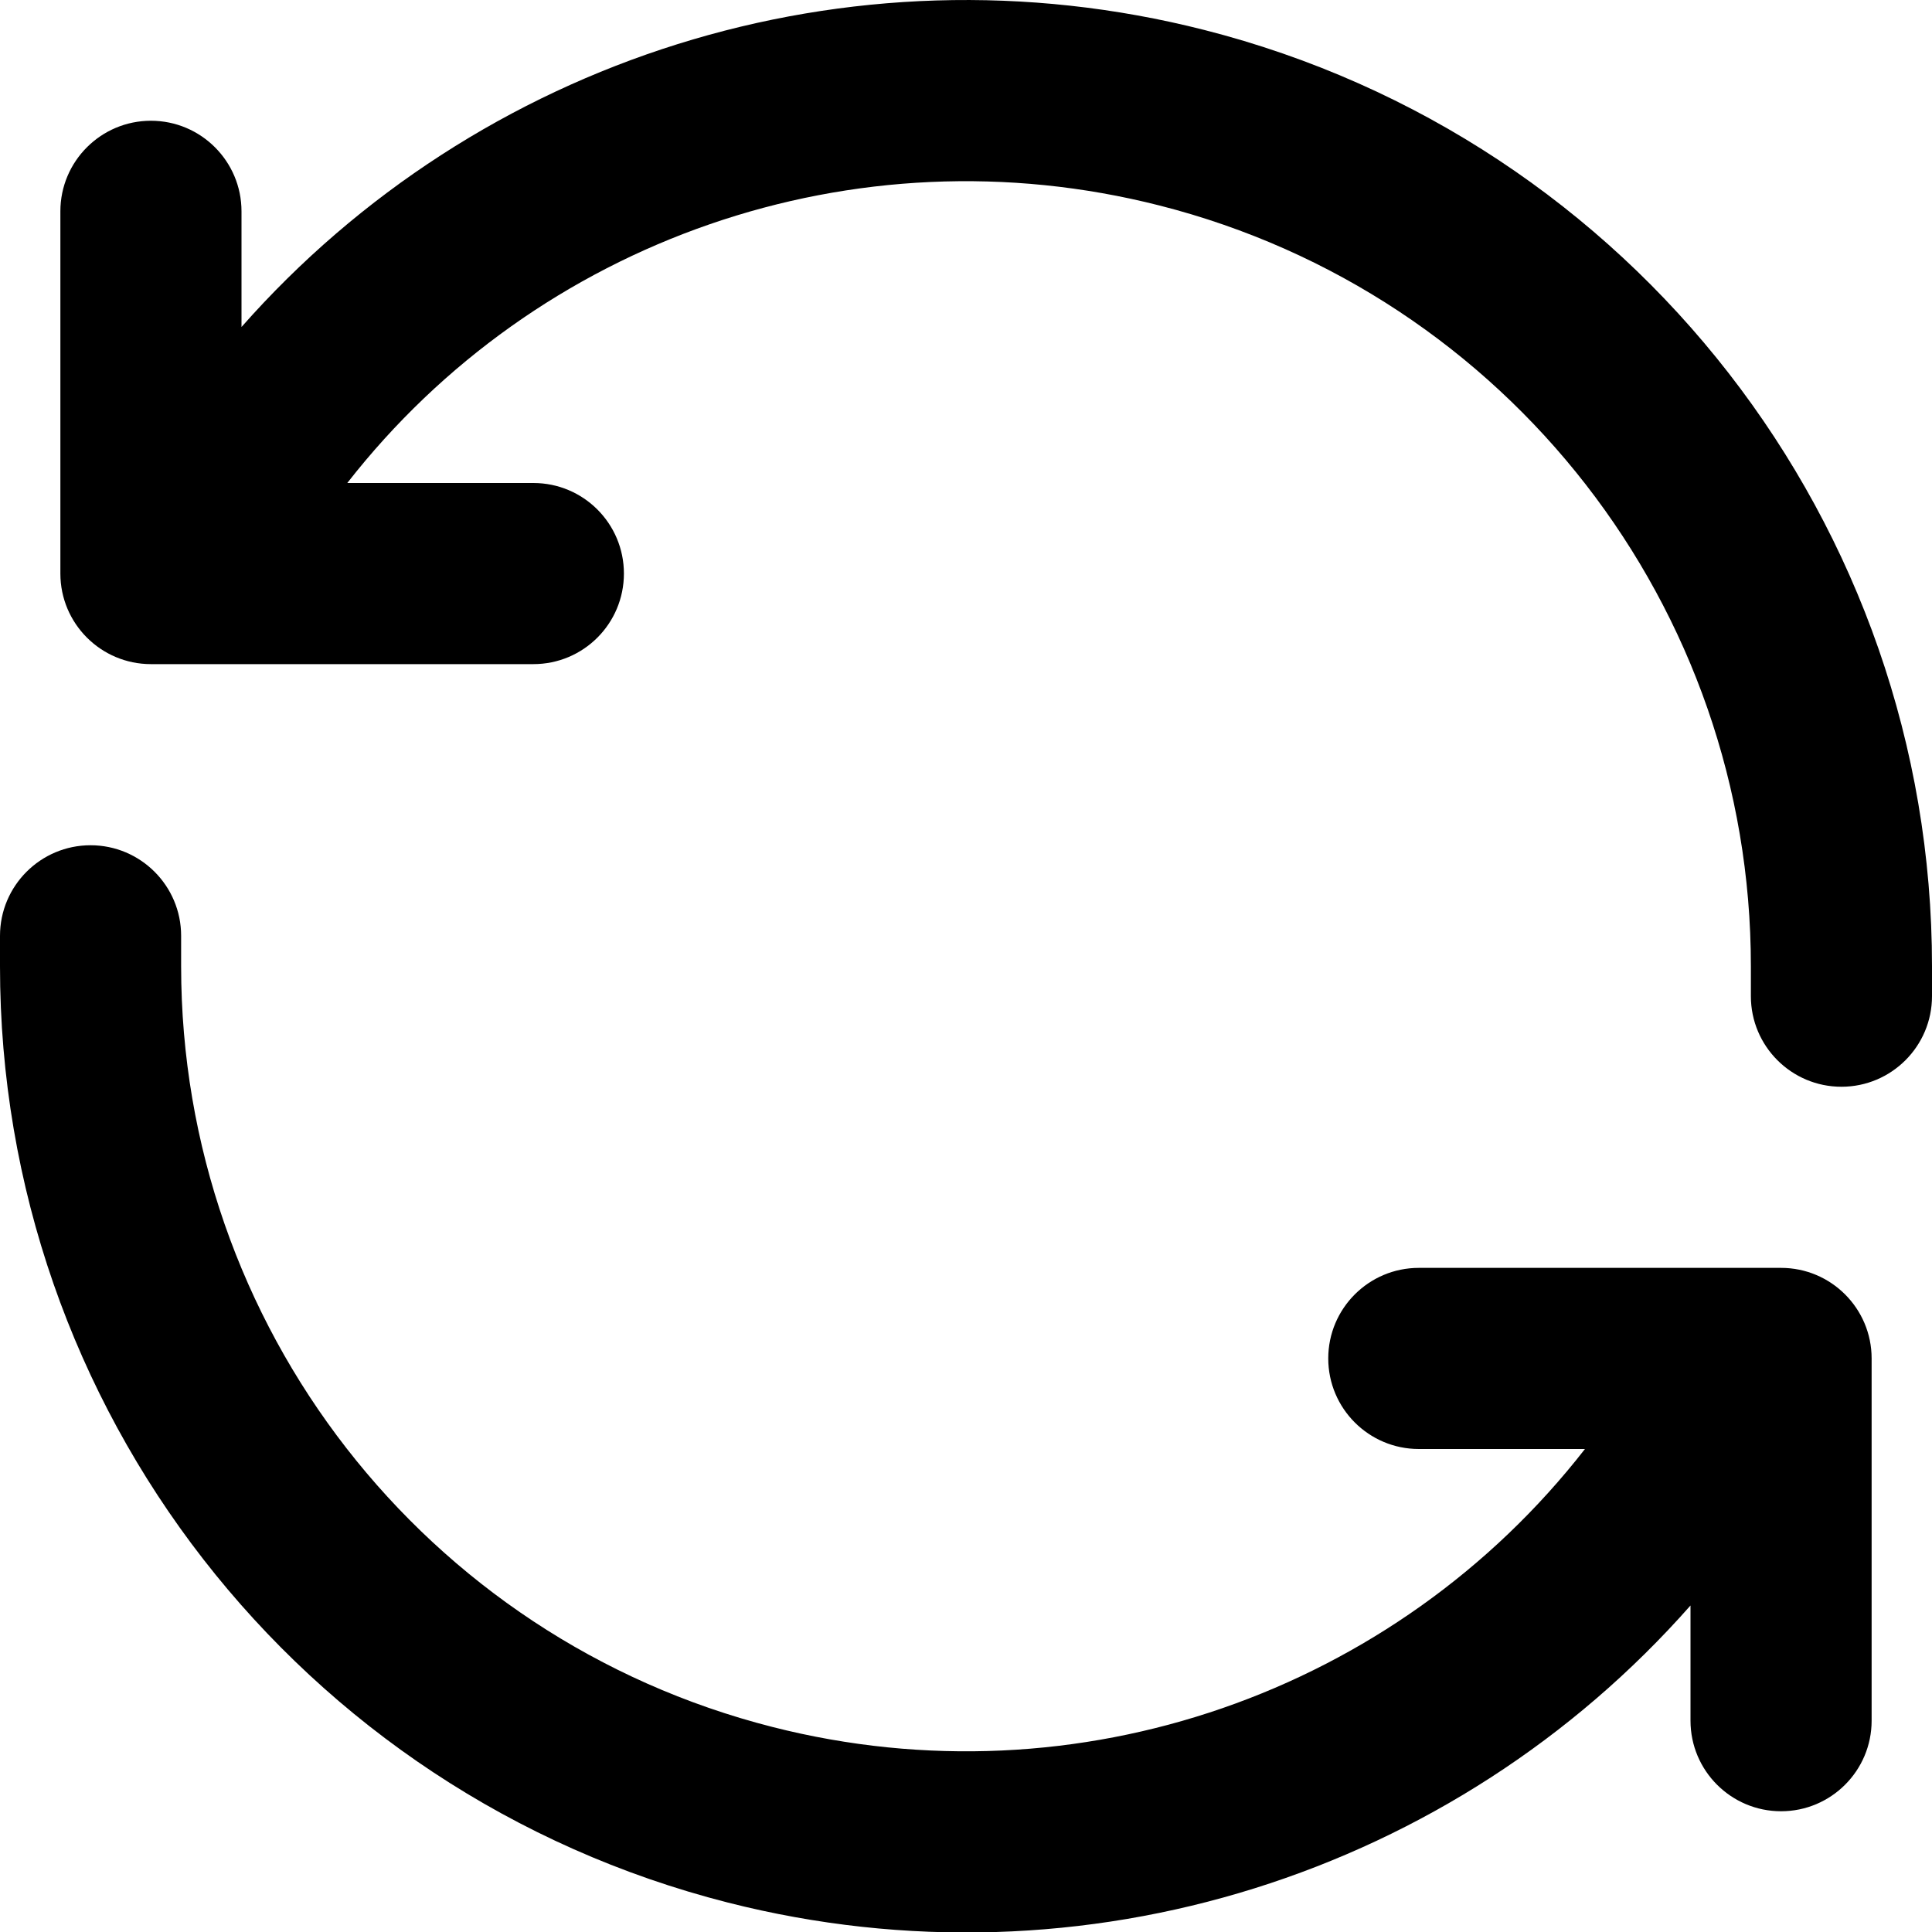
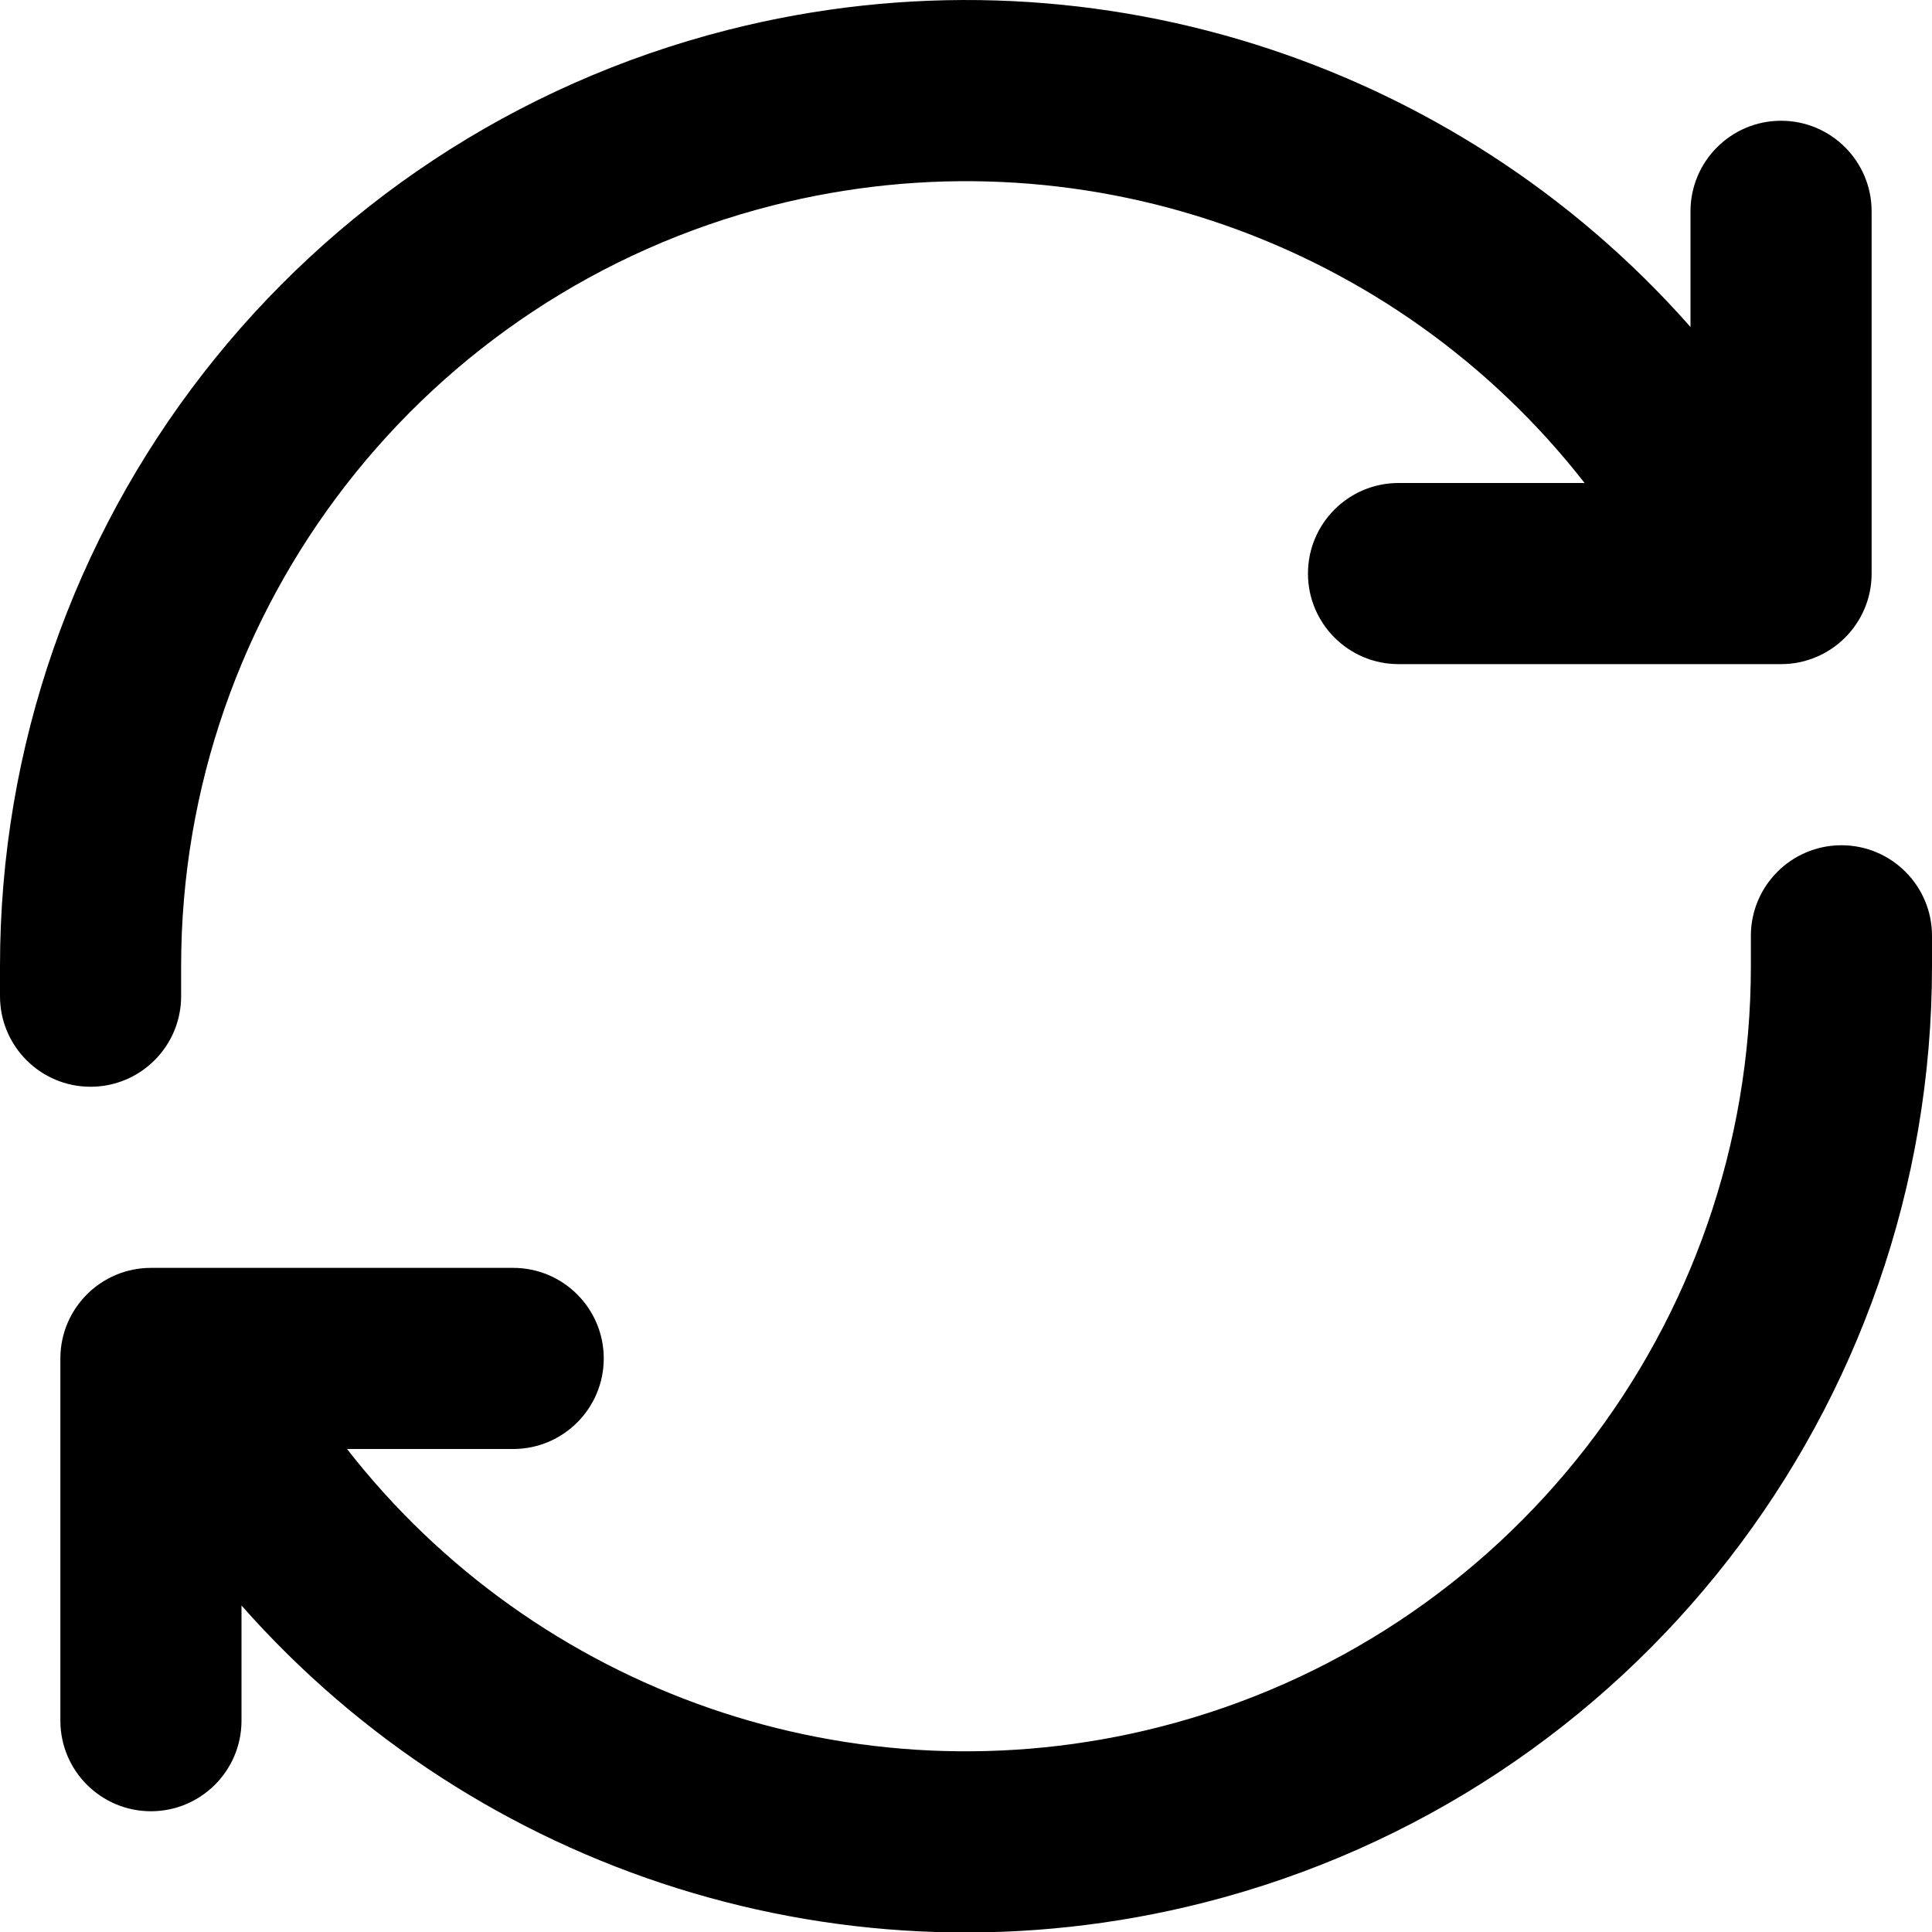
- <svg xmlns="http://www.w3.org/2000/svg" viewBox="0 0 16 16" version="1.1">
-   <g id="Icon/System/Sync_Large" stroke="none" stroke-width="1" fill="none" fill-rule="evenodd">
-     <path d="M9.603,1.702 C7.073,1.058 4.442,1.993 2.876,4 L4.417,4 C4.832,4 5.167,4.336 5.167,4.75 C5.167,5.164 4.832,5.5 4.417,5.5 L1.25,5.5 C0.836,5.5 0.5,5.164 0.5,4.75 L0.5,1.75 C0.5,1.336 0.836,1 1.25,1 C1.664,1 2,1.336 2,1.75 L2,2.708 C3.952,0.494 7.018,-0.504 9.973,0.248 C13.519,1.15 16.001,4.343 16,8.002 L16,8.25 C16,8.664 15.664,9 15.25,9 C14.836,9 14.5,8.664 14.5,8.25 L14.5,8.002 C14.501,5.029 12.484,2.435 9.603,1.702 Z M0.75,7 C1.164,7 1.5,7.336 1.5,7.75 L1.5,8.002 C1.5,10.975 3.516,13.569 6.397,14.302 C8.929,14.947 11.561,14.009 13.126,12 L11.75,12 C11.336,12 11,11.664 11,11.25 C11,10.836 11.336,10.5 11.75,10.5 L14.75,10.5 C15.164,10.5 15.5,10.836 15.5,11.25 L15.5,14.25 C15.5,14.664 15.164,15 14.75,15 C14.336,15 14,14.664 14,14.25 L14,13.296 C12.048,15.51 8.982,16.508 6.027,15.756 C2.481,14.853 -0.001,11.661 7.85716239e-08,8.002 L7.85716239e-08,7.75 C7.85716239e-08,7.336 0.336,7 0.75,7 Z" fill="currentColor" />
-   </g>
+ <svg xmlns="http://www.w3.org/2000/svg" viewBox="0 0 16 16" fill="none">
+   <path fill-rule="evenodd" clip-rule="evenodd" d="M6.397 1.702C8.927 1.058 11.558 1.993 13.123 4H11.582C11.168 4 10.832 4.336 10.832 4.75C10.832 5.164 11.168 5.5 11.582 5.5H14.75C15.164 5.5 15.5 5.164 15.5 4.75V1.75C15.5 1.336 15.164 1 14.75 1C14.336 1 14 1.336 14 1.75V2.708C12.048 0.494 8.982 -0.504 6.027 0.248C2.481 1.15 -0.001 4.343 0 8.002V8.25C0 8.664 0.336 9 0.75 9C1.164 9 1.5 8.664 1.5 8.25V8.002C1.5 5.029 3.516 2.435 6.397 1.702ZM15.25 7C14.836 7 14.5 7.336 14.5 7.75V8.002C14.5 10.975 12.484 13.569 9.603 14.302C7.071 14.947 4.439 14.009 2.874 12H4.25C4.664 12 5 11.664 5 11.25C5 10.836 4.664 10.5 4.25 10.5H1.25C0.836 10.5 0.5 10.836 0.5 11.25V14.25C0.5 14.664 0.836 15 1.25 15C1.664 15 2 14.664 2 14.25V13.296C3.952 15.51 7.018 16.508 9.973 15.756C13.519 14.853 16 11.661 16 8.002V7.75C16 7.336 15.664 7 15.25 7Z" fill="currentColor" />
</svg>
